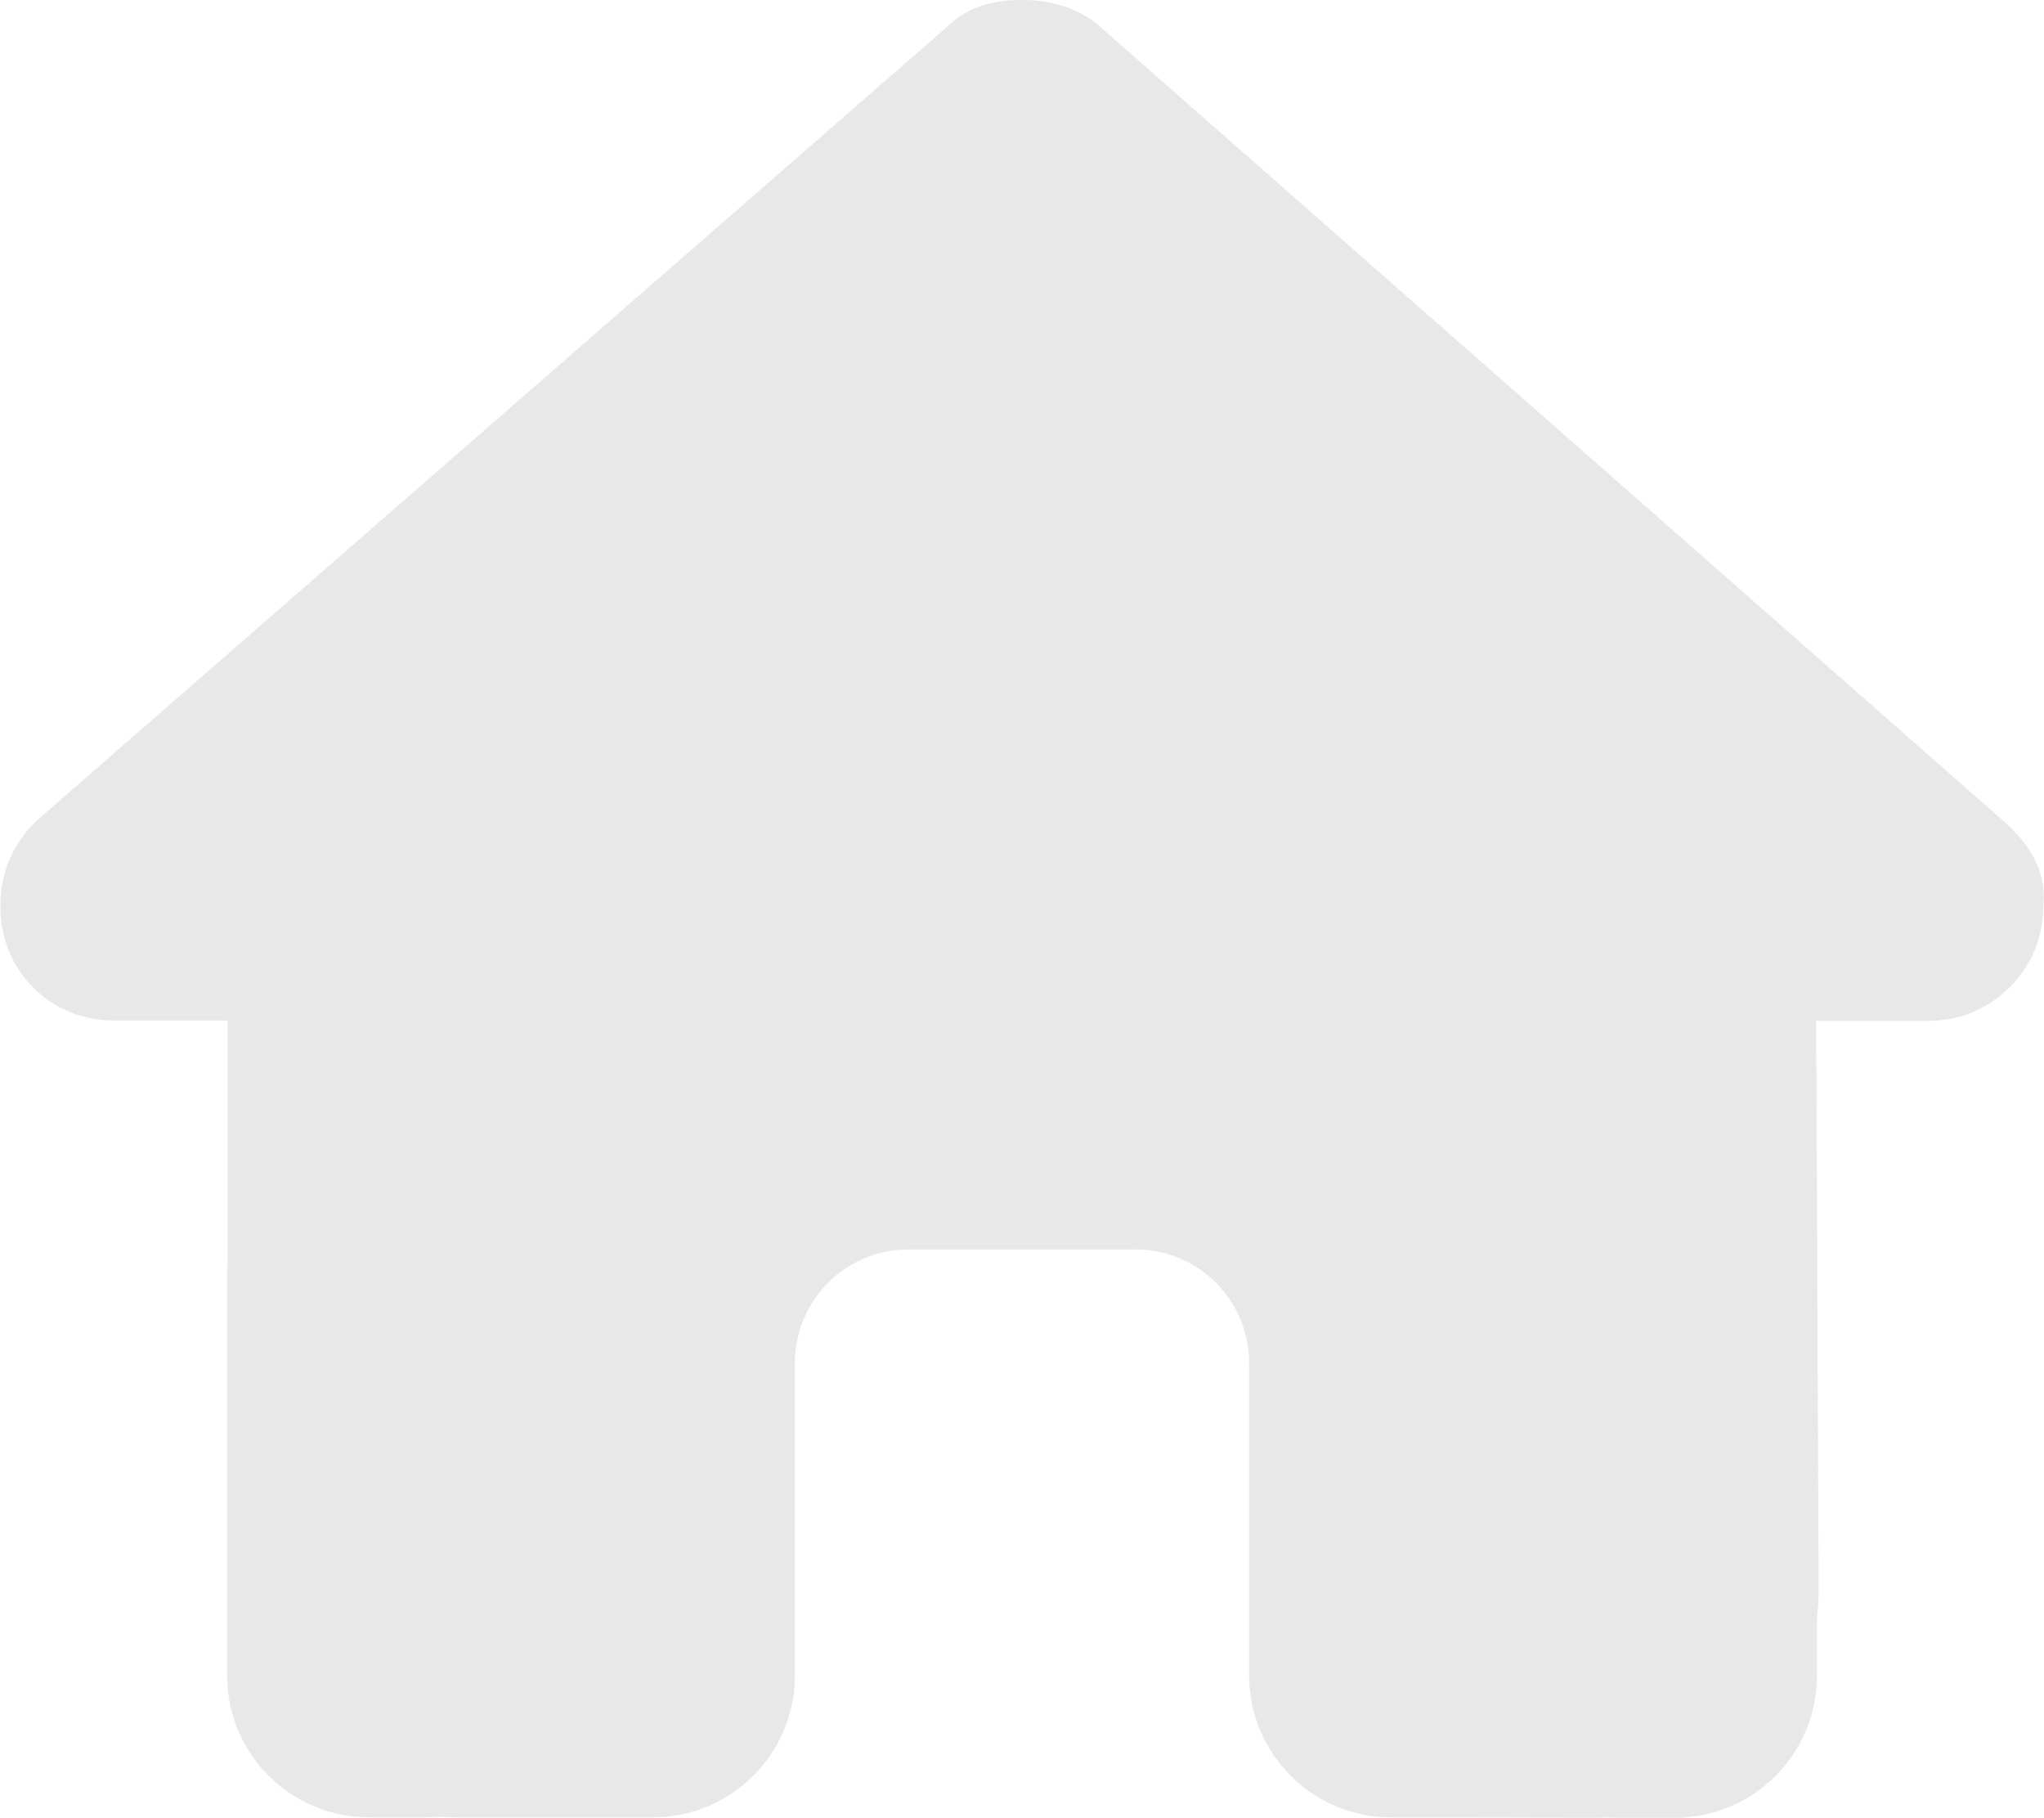
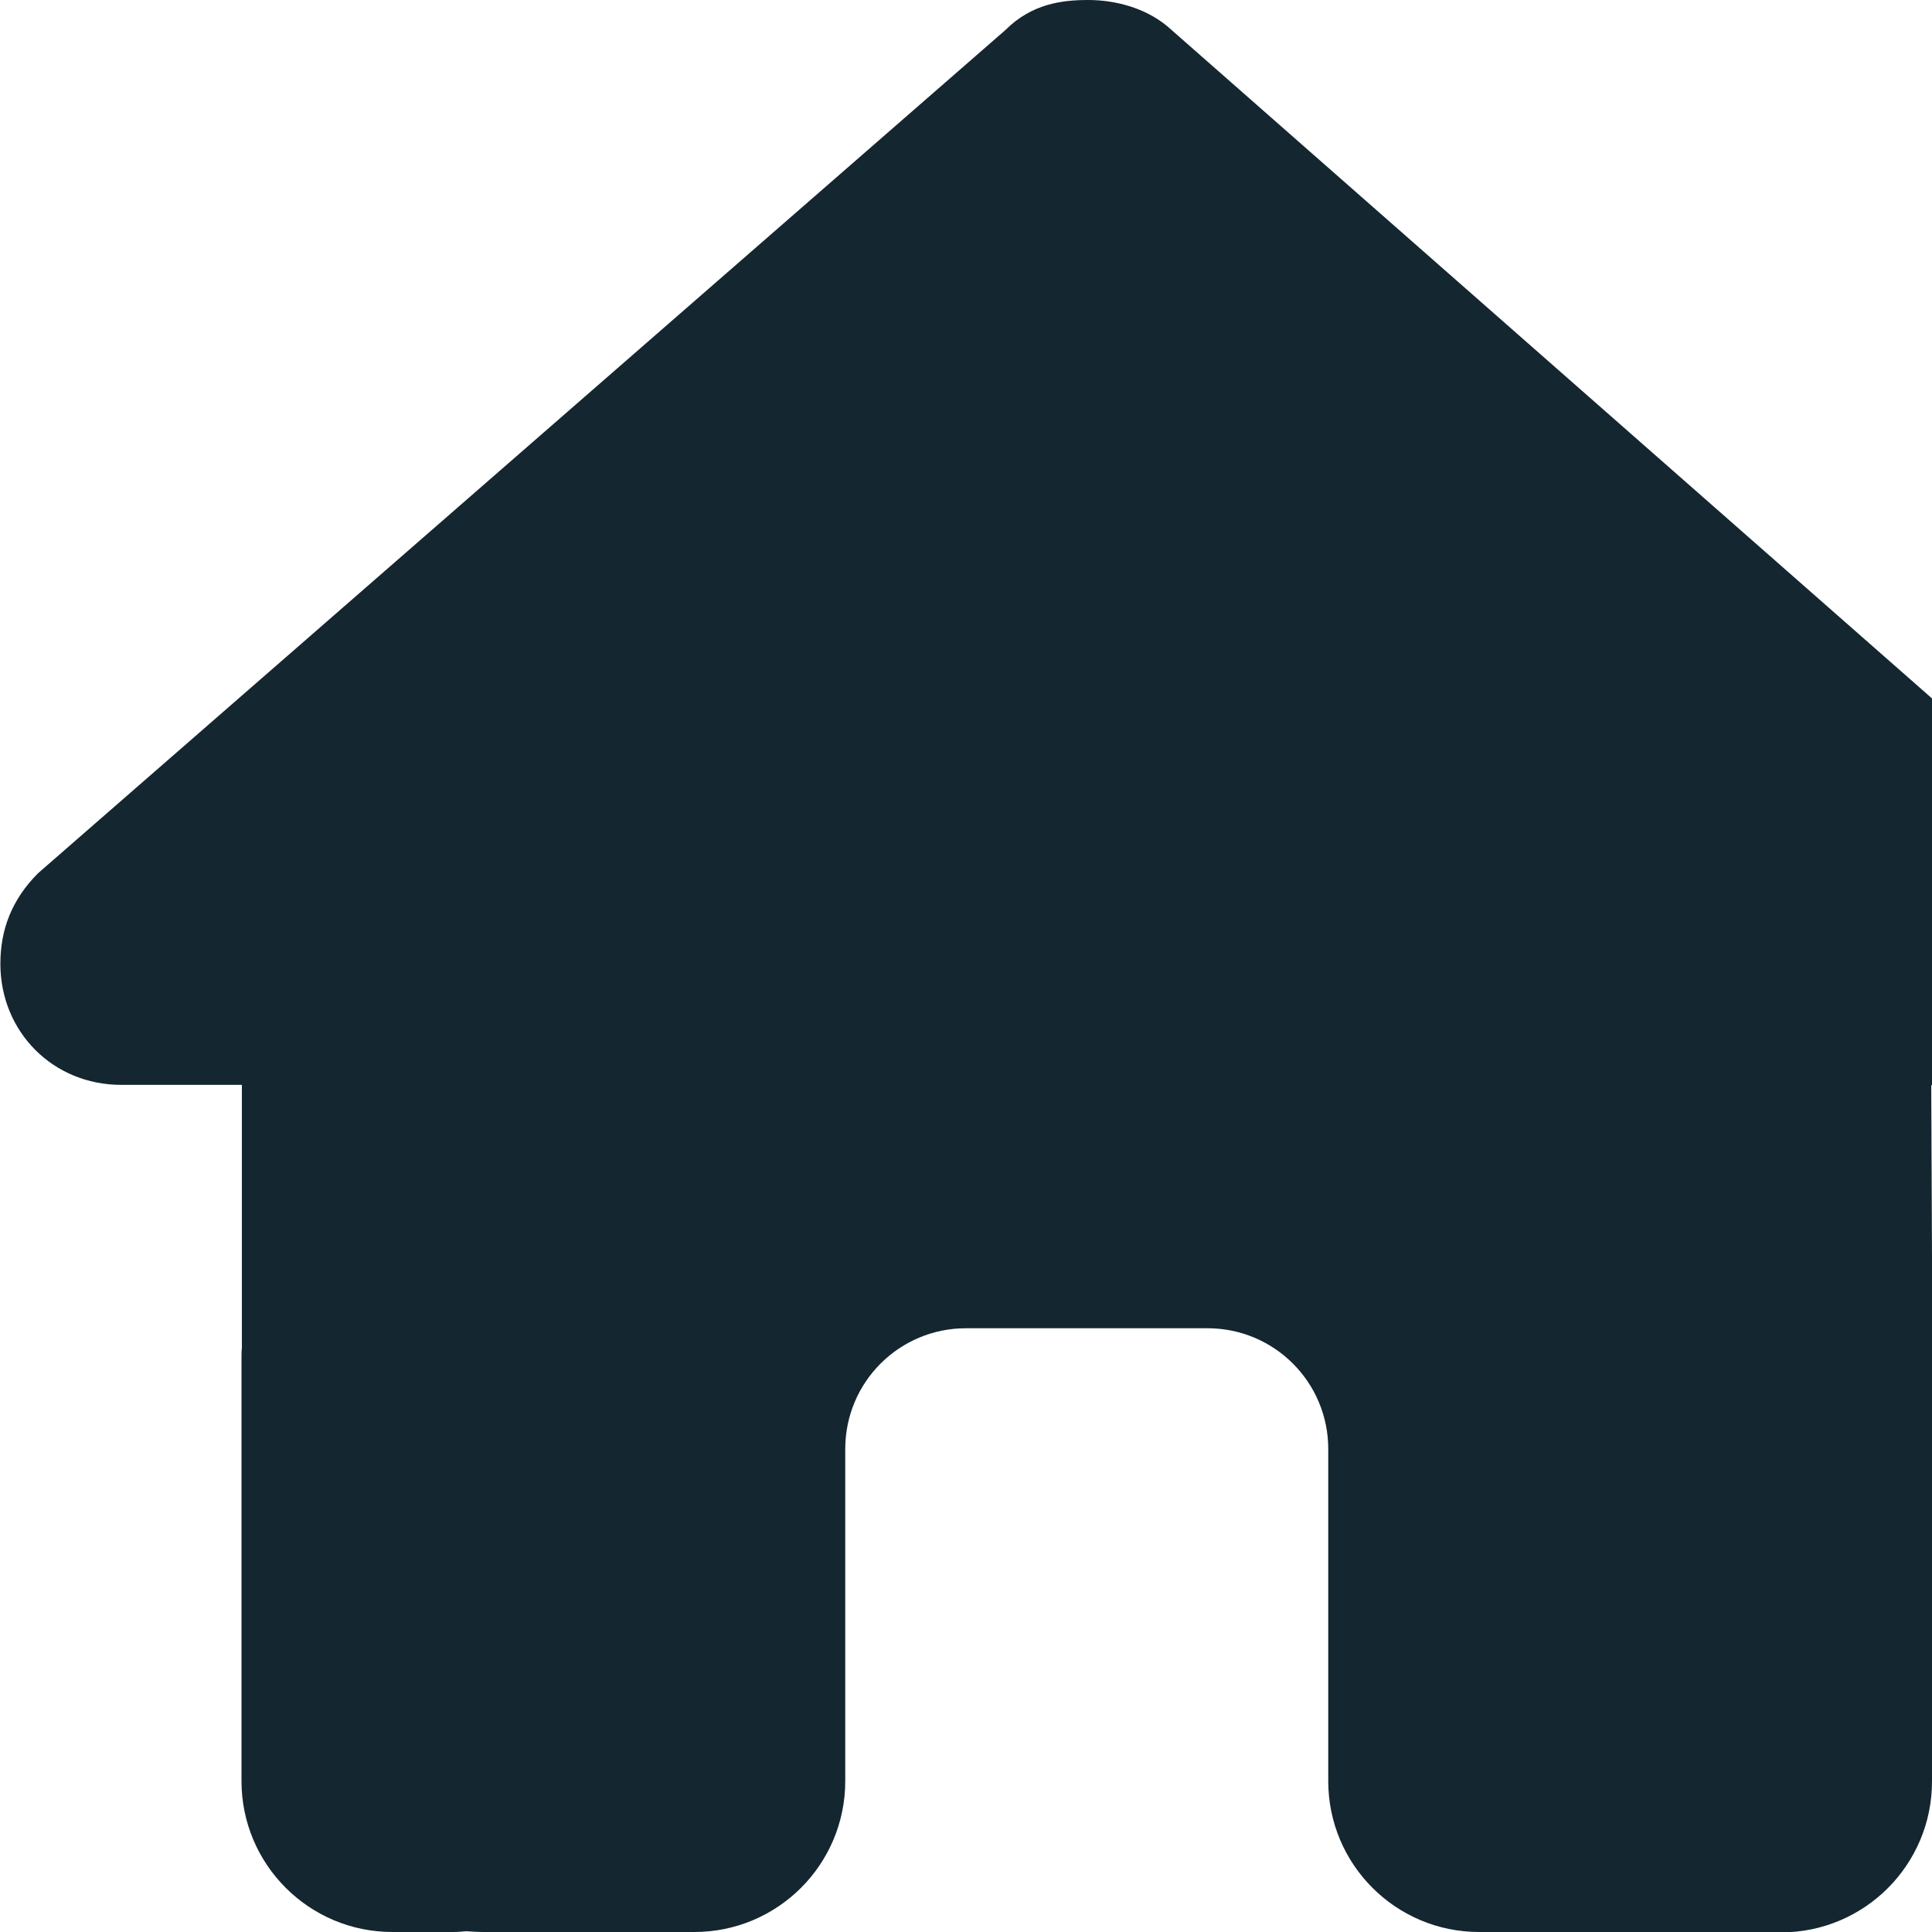
- <svg xmlns="http://www.w3.org/2000/svg" viewBox="0 0 576 512">
-   <path fill="#e8e8e8" d="M575.8 255.5c0 18-15 32.1-32 32.1l-32 0 .7 160.2c0 2.7-.2 5.4-.5 8.1l0 16.2c0 22.1-17.9 40-40 40l-16 0c-1.1 0-2.2 0-3.3-.1c-1.4 .1-2.8 .1-4.2 .1L416 512l-24 0c-22.1 0-40-17.9-40-40l0-24 0-64c0-17.7-14.3-32-32-32l-64 0c-17.7 0-32 14.3-32 32l0 64 0 24c0 22.1-17.9 40-40 40l-24 0-31.9 0c-1.5 0-3-.1-4.5-.2c-1.2 .1-2.4 .2-3.6 .2l-16 0c-22.1 0-40-17.9-40-40l0-112c0-.9 0-1.9 .1-2.8l0-69.7-32 0c-18 0-32-14-32-32.1c0-9 3-17 10-24L266.4 8c7-7 15-8 22-8s15 2 21 7L564.8 231.5c8 7 12 15 11 24z" />
+ <svg xmlns="http://www.w3.org/2000/svg" viewBox="0 0 512 512">
+   <path fill="#142630" d="M575.8 255.5c0 18-15 32.1-32 32.1l-32 0 .7 160.2c0 2.7-.2 5.4-.5 8.1l0 16.2c0 22.1-17.9 40-40 40l-16 0c-1.1 0-2.2 0-3.3-.1c-1.4 .1-2.8 .1-4.2 .1L416 512l-24 0c-22.1 0-40-17.9-40-40l0-24 0-64c0-17.7-14.3-32-32-32l-64 0c-17.7 0-32 14.3-32 32l0 64 0 24c0 22.1-17.9 40-40 40l-24 0-31.9 0c-1.5 0-3-.1-4.5-.2c-1.2 .1-2.4 .2-3.6 .2l-16 0c-22.1 0-40-17.9-40-40l0-112c0-.9 0-1.9 .1-2.8l0-69.7-32 0c-18 0-32-14-32-32.1c0-9 3-17 10-24L266.4 8c7-7 15-8 22-8s15 2 21 7L564.8 231.5c8 7 12 15 11 24z" />
</svg>
